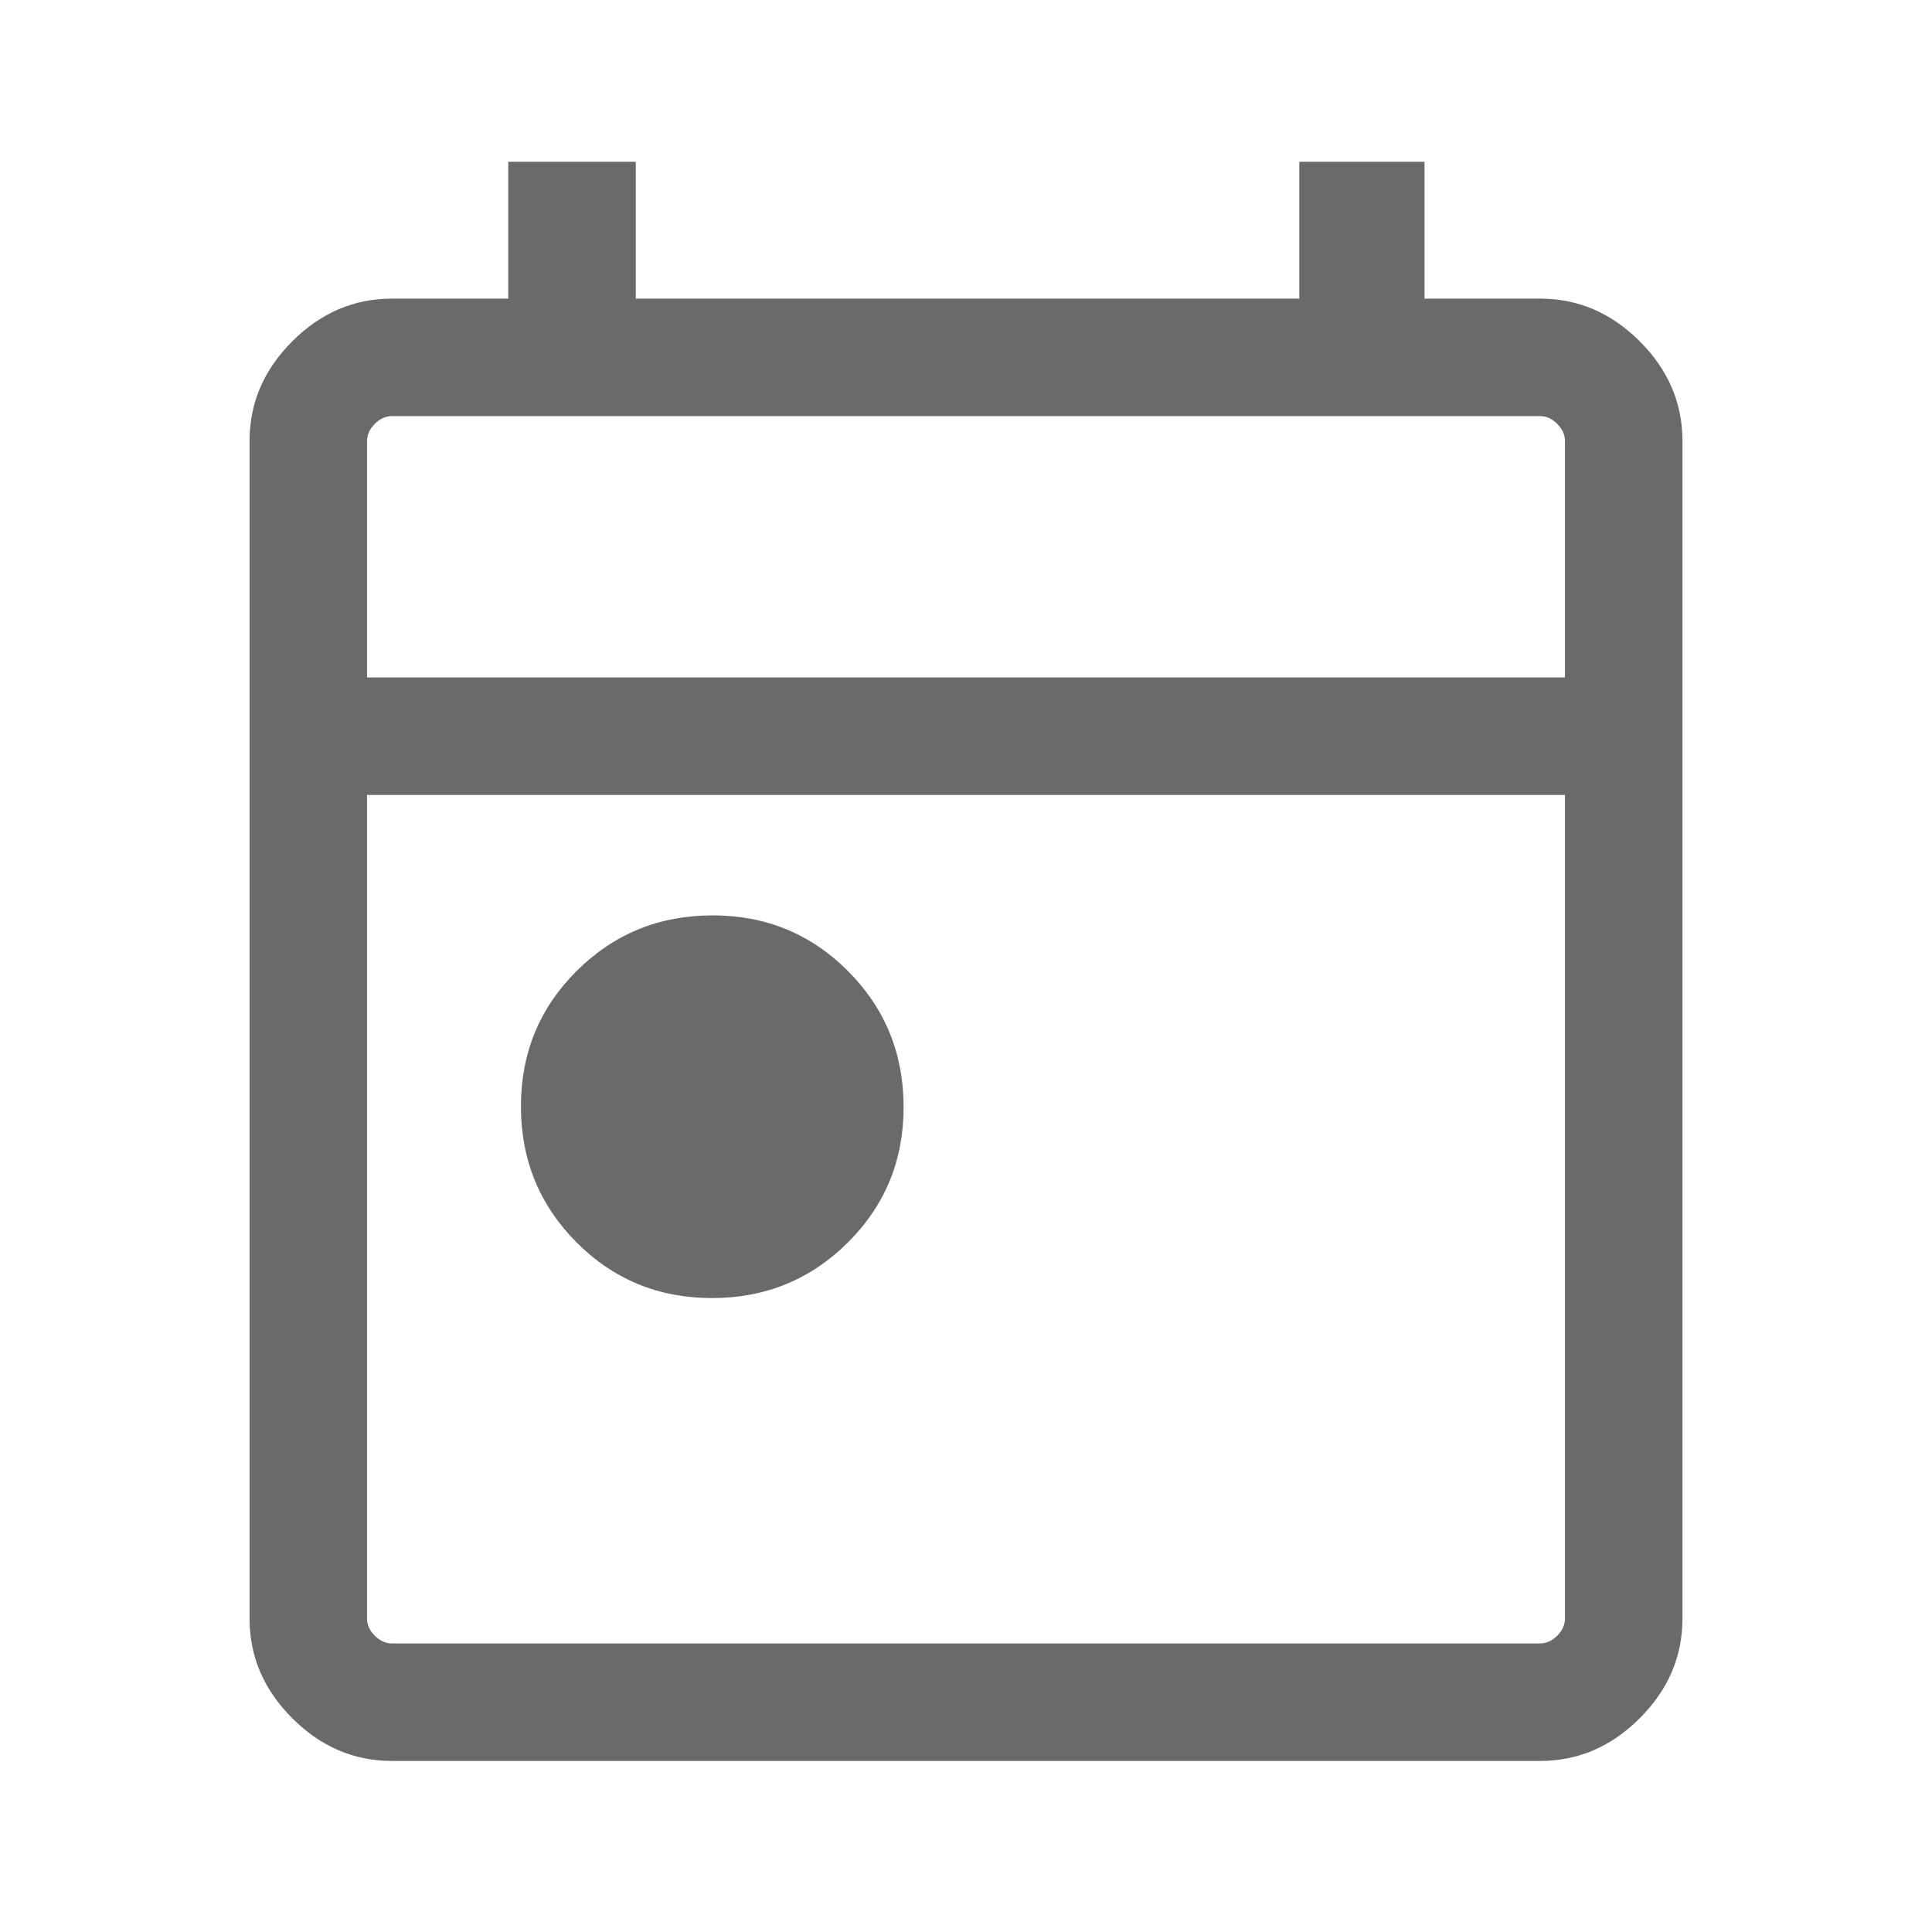
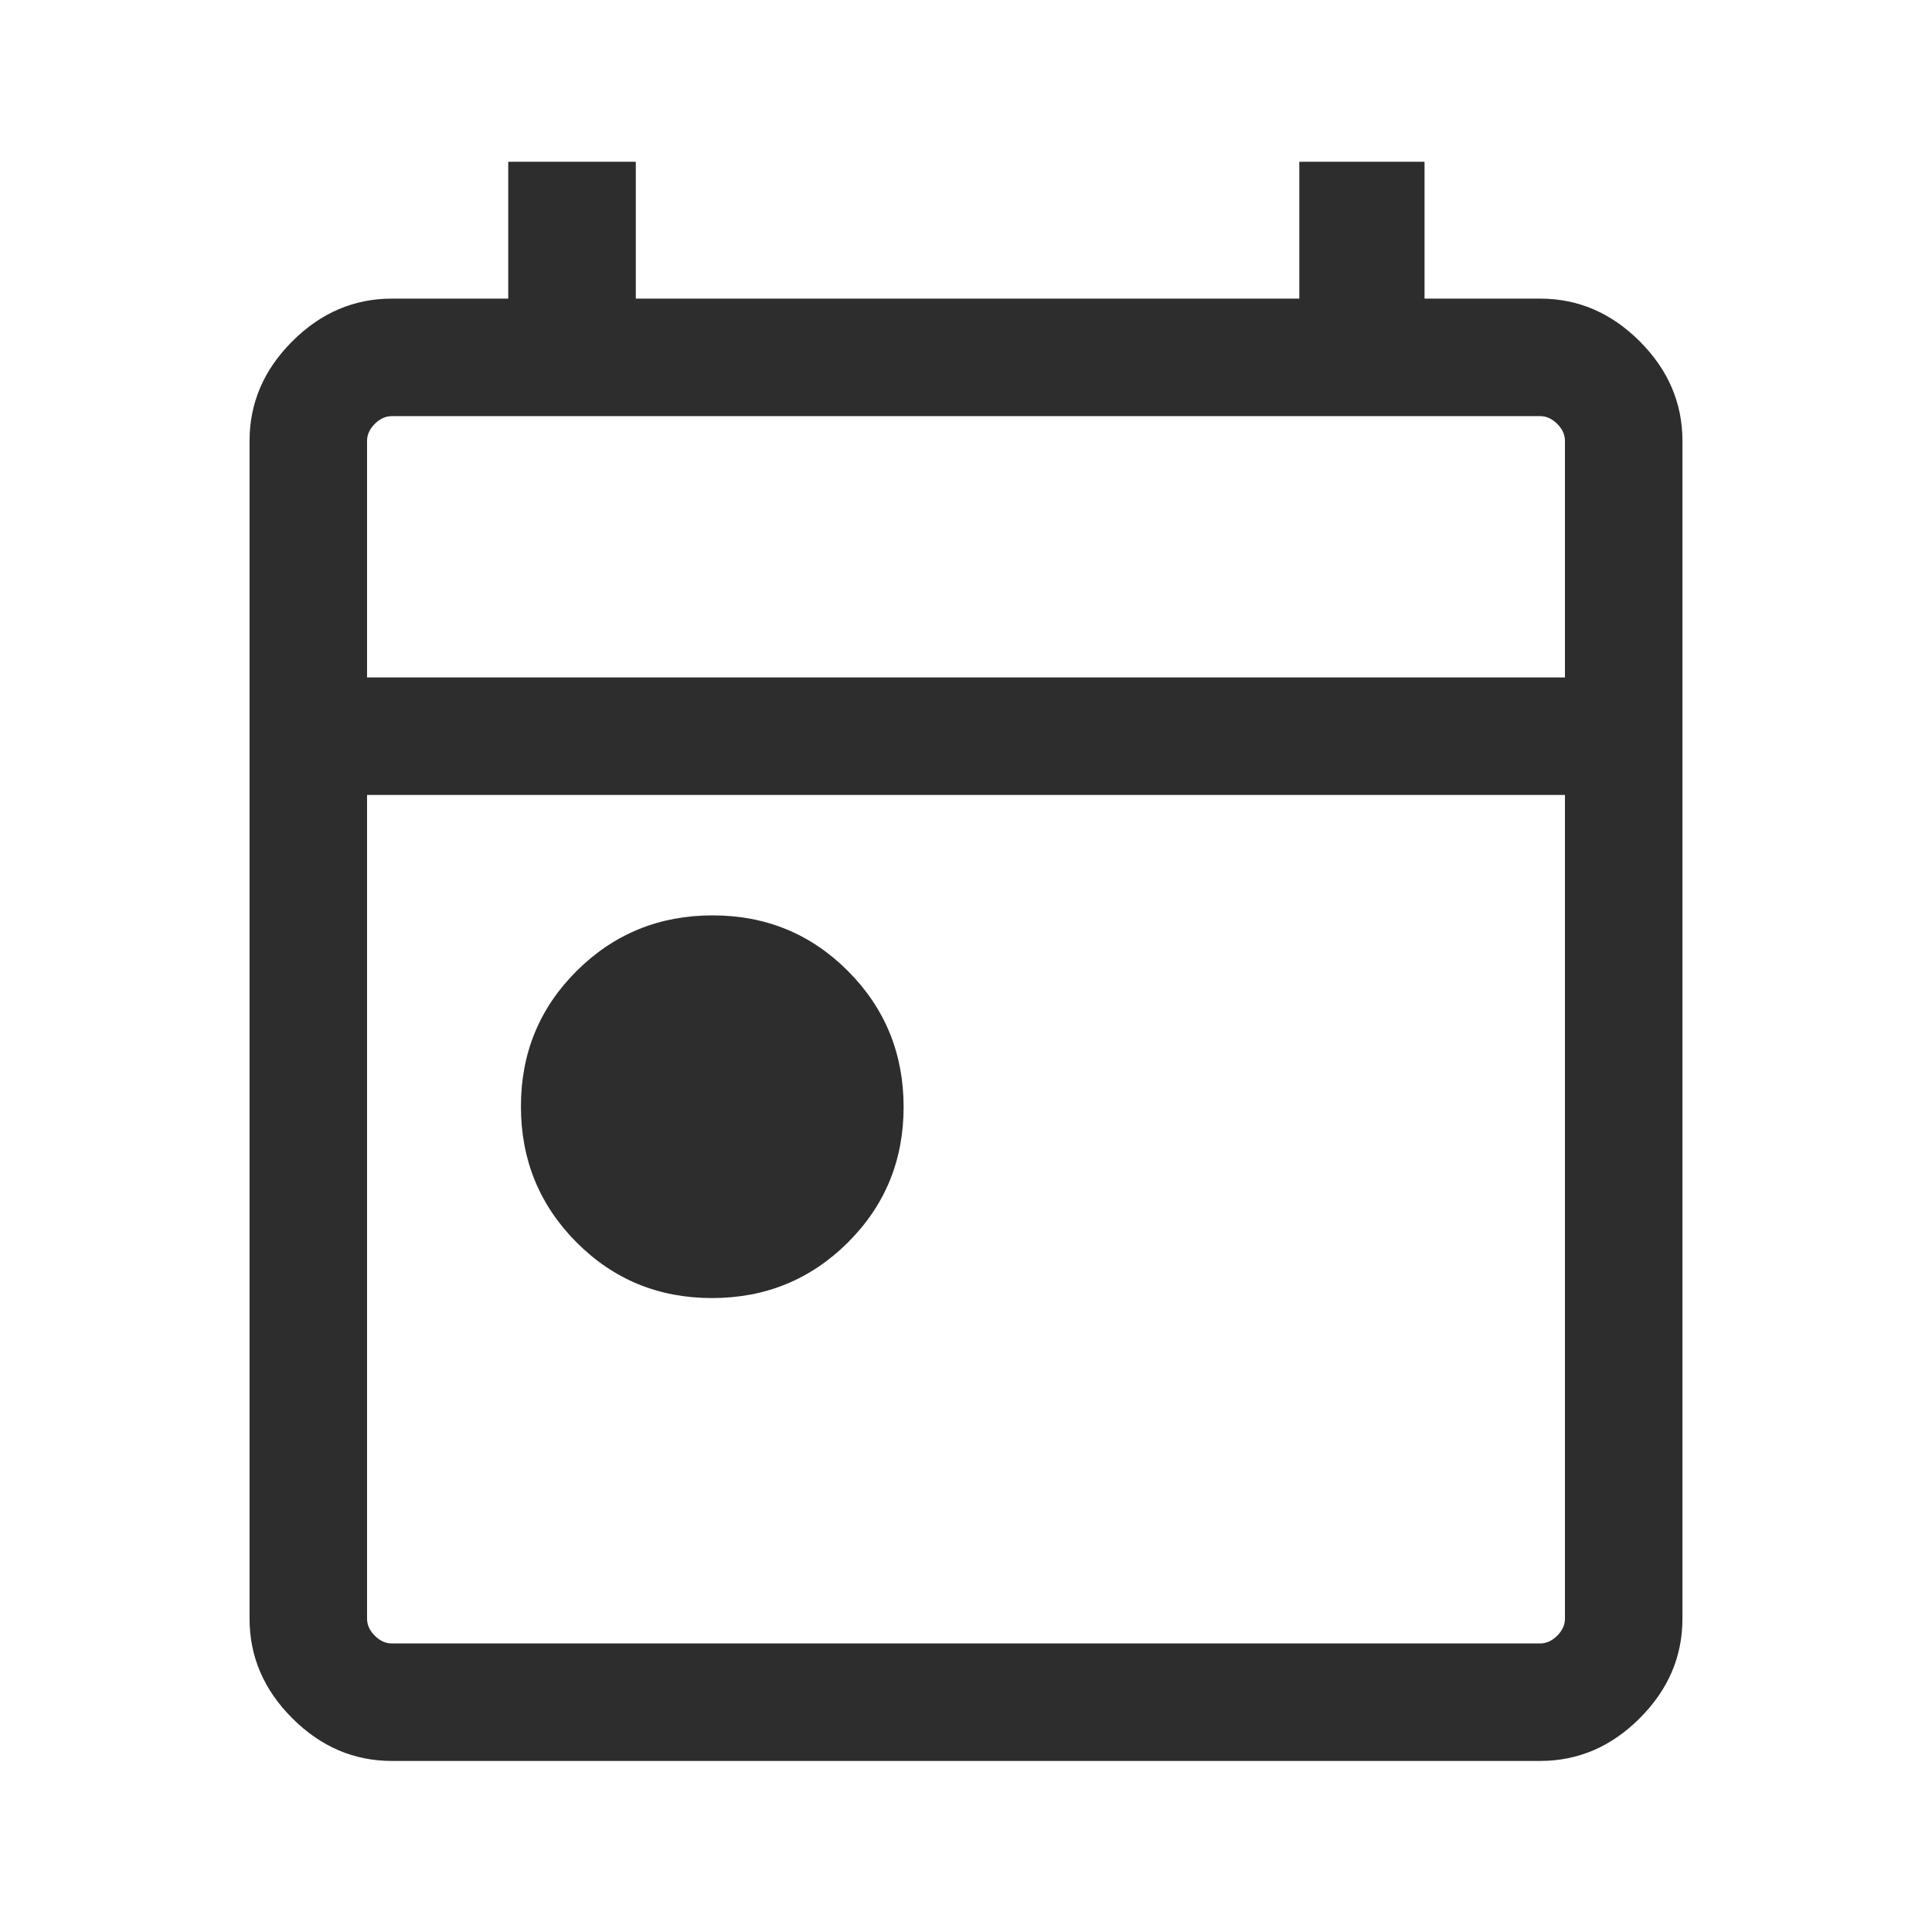
<svg xmlns="http://www.w3.org/2000/svg" height="48" viewBox="0 -960 960 960" width="48" version="1.1" id="svg1">
  <defs id="defs1" />
-   <path d="M353.767-315.001q-39.767 0-67.343-27.733-27.577-27.733-27.577-67.5 0-39.766 27.733-67.343 27.732-27.577 67.499-27.577 39.767 0 67.344 27.733Q449-449.688 449-409.921q0 39.766-27.733 67.343-27.733 27.577-67.5 27.577Zm-159.073 230q-28.254 0-49.473-21.22-21.22-21.219-21.22-49.473v-585.227q0-28.254 21.22-49.473 21.219-21.22 49.473-21.22h57.846v-68h63.384v68h329.691v-68h62.229v68h57.462q28.254 0 49.473 21.22 21.22 21.219 21.22 49.473v585.227q0 28.254-21.22 49.473-21.219 21.22-49.473 21.22H194.694Zm0-58.384h570.612q4.616 0 8.463-3.846 3.846-3.847 3.846-8.463v-409.305h-595.23v409.305q0 4.616 3.846 8.463 3.847 3.846 8.463 3.846Zm-12.309-479.997h595.23v-117.539q0-4.616-3.846-8.463-3.847-3.846-8.463-3.846H194.694q-4.616 0-8.463 3.846-3.846 3.847-3.846 8.463v117.539Zm0 0V-753.23v129.848Z" id="path1" style="fill:#5a5a5a;fill-opacity:0.9" />
+   <path d="M353.767-315.001q-39.767 0-67.343-27.733-27.577-27.733-27.577-67.5 0-39.766 27.733-67.343 27.732-27.577 67.499-27.577 39.767 0 67.344 27.733Q449-449.688 449-409.921q0 39.766-27.733 67.343-27.733 27.577-67.5 27.577Zm-159.073 230q-28.254 0-49.473-21.22-21.22-21.219-21.22-49.473v-585.227q0-28.254 21.22-49.473 21.219-21.22 49.473-21.22h57.846v-68h63.384v68h329.691v-68h62.229v68h57.462q28.254 0 49.473 21.22 21.22 21.219 21.22 49.473v585.227q0 28.254-21.22 49.473-21.219 21.22-49.473 21.22H194.694Zm0-58.384h570.612q4.616 0 8.463-3.846 3.846-3.847 3.846-8.463v-409.305h-595.23v409.305q0 4.616 3.846 8.463 3.847 3.846 8.463 3.846Zm-12.309-479.997h595.23v-117.539q0-4.616-3.846-8.463-3.847-3.846-8.463-3.846H194.694q-4.616 0-8.463 3.846-3.846 3.847-3.846 8.463v117.539Zm0 0V-753.23v129.848Z" id="path1" style="fill:#2d2d2d;fill-opacity:1" />
</svg>
